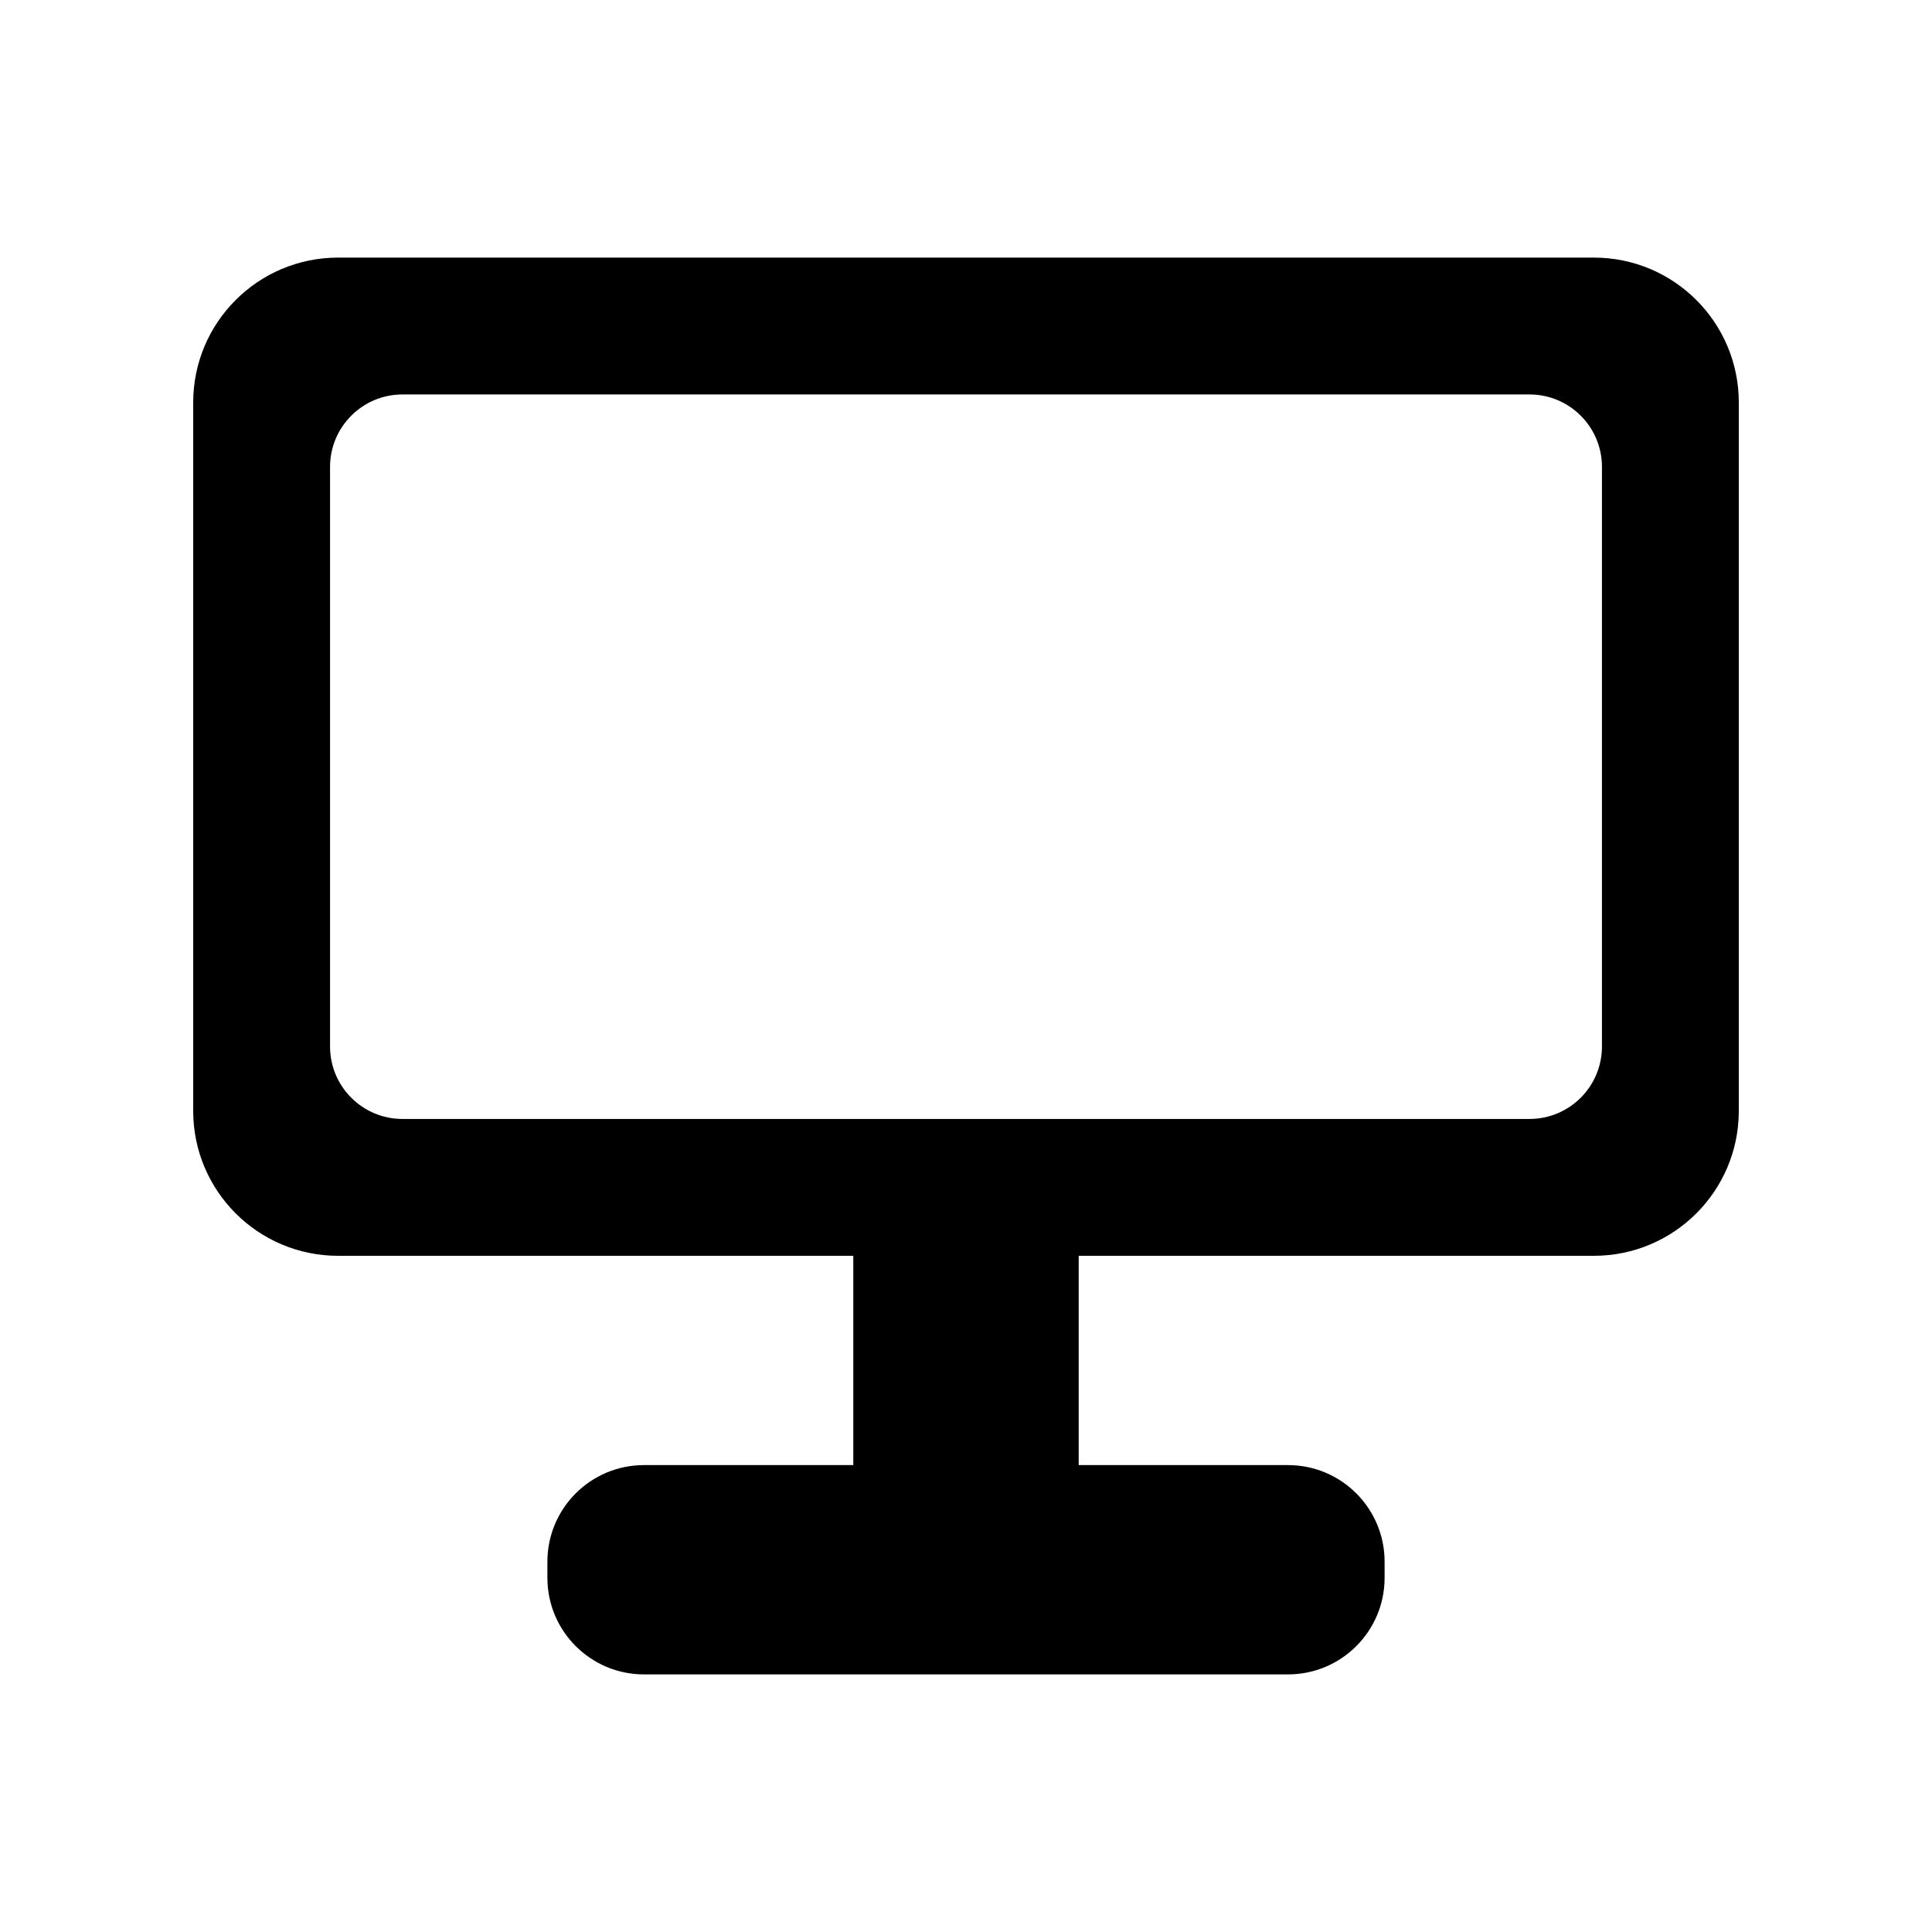
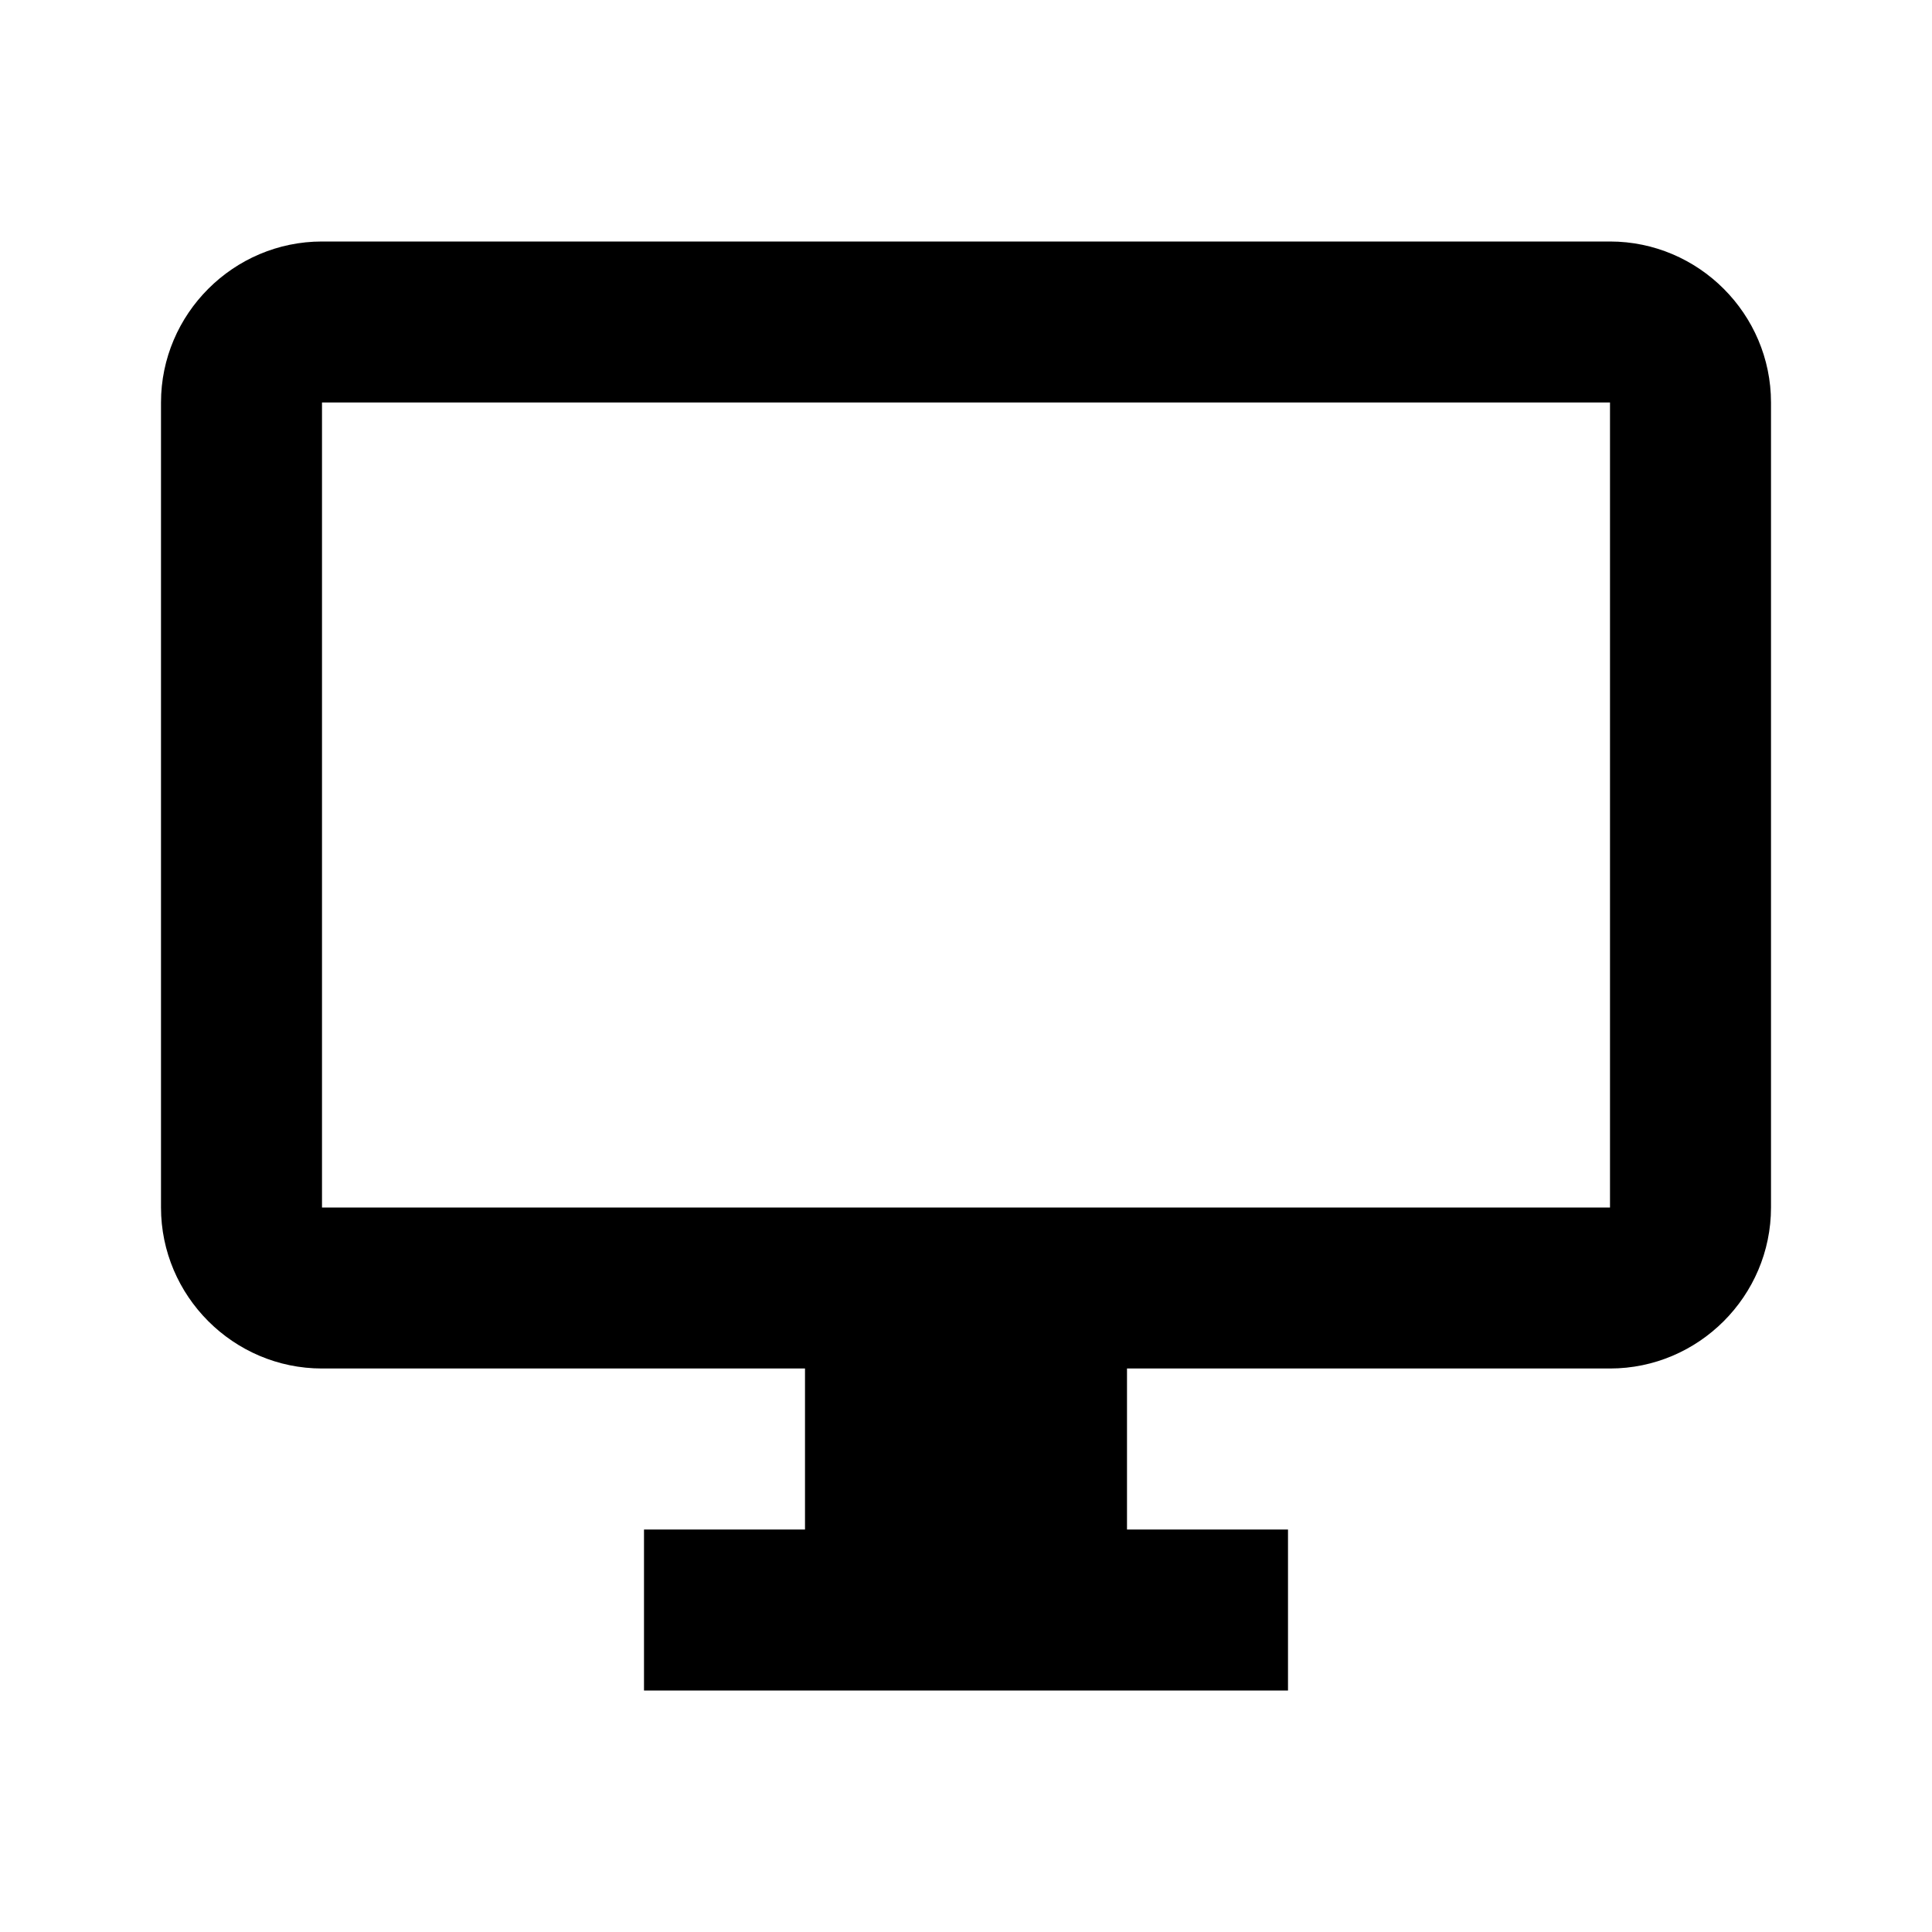
<svg xmlns="http://www.w3.org/2000/svg" width="24" height="24" viewBox="0 0 24 24">
-   <path d="M4.2,3.2h15.6A1.8,1.8 0 0 1 21.6,5v8.8A1.8,1.8 0 0 1 19.8,15.6h-15.6A1.8,1.8 0 0 1 2.4,13.8v-8.8A1.8,1.8 0 0 1 4.2,3.2ZM5,4.9h14A0.9,0.9 0 0 1 19.9,5.8v7.2A0.9,0.9 0 0 1 19,13.9h-14A0.9,0.9 0 0 1 4.1,13v-7.2A0.9,0.9 0 0 1 5,4.9ZM10.6,15.6h2.8v2.6h-2.8ZM8,18.2h8A1.2,1.2 0 0 1 17.2,19.4v0.2A1.2,1.2 0 0 1 16,20.8h-8A1.2,1.2 0 0 1 6.8,19.6v-0.2A1.2,1.2 0 0 1 8,18.2Z" fill="currentColor" fill-rule="evenodd" />
+   <path d="M20,3H4c-1.1,0 -2,0.9 -2,2v10c0,1.1 0.9,2 2,2h6v2H8v2h8v-2h-2v-2h6c1.1,0 2,-0.9 2,-2V5C22,3.9 21.1,3 20,3zM20,15H4V5h16V15z" fill="currentColor" />
</svg>
